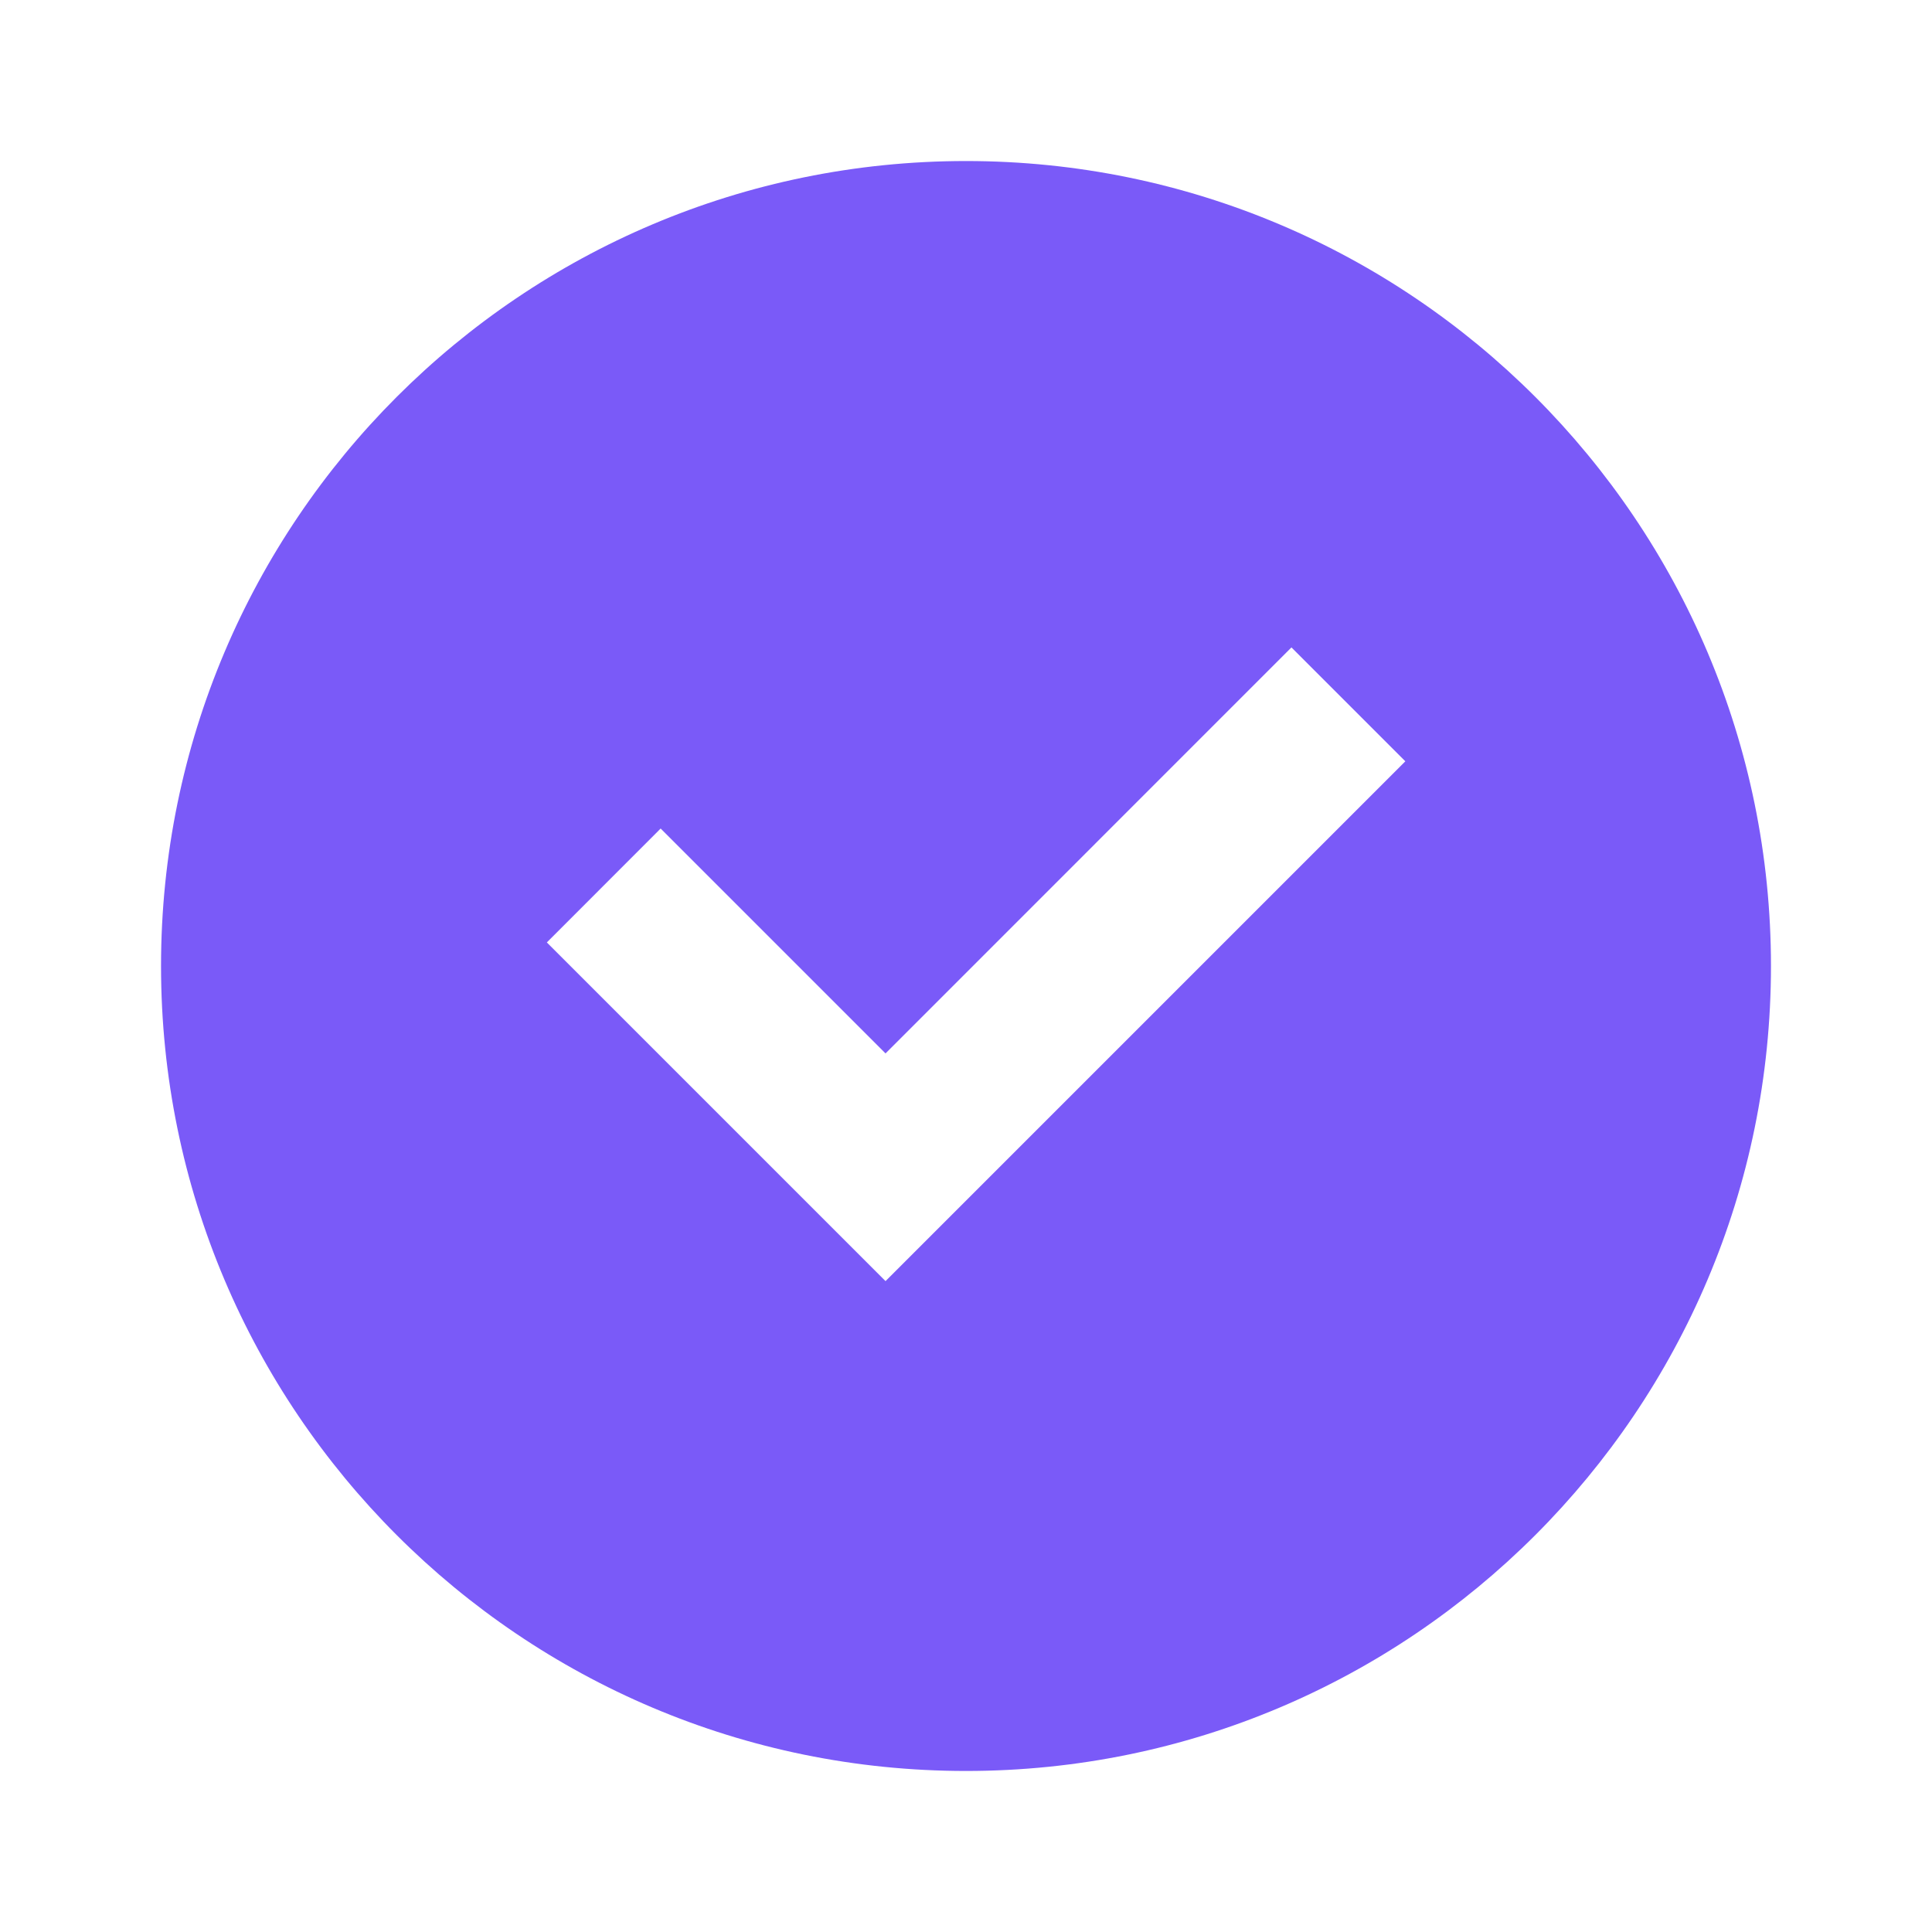
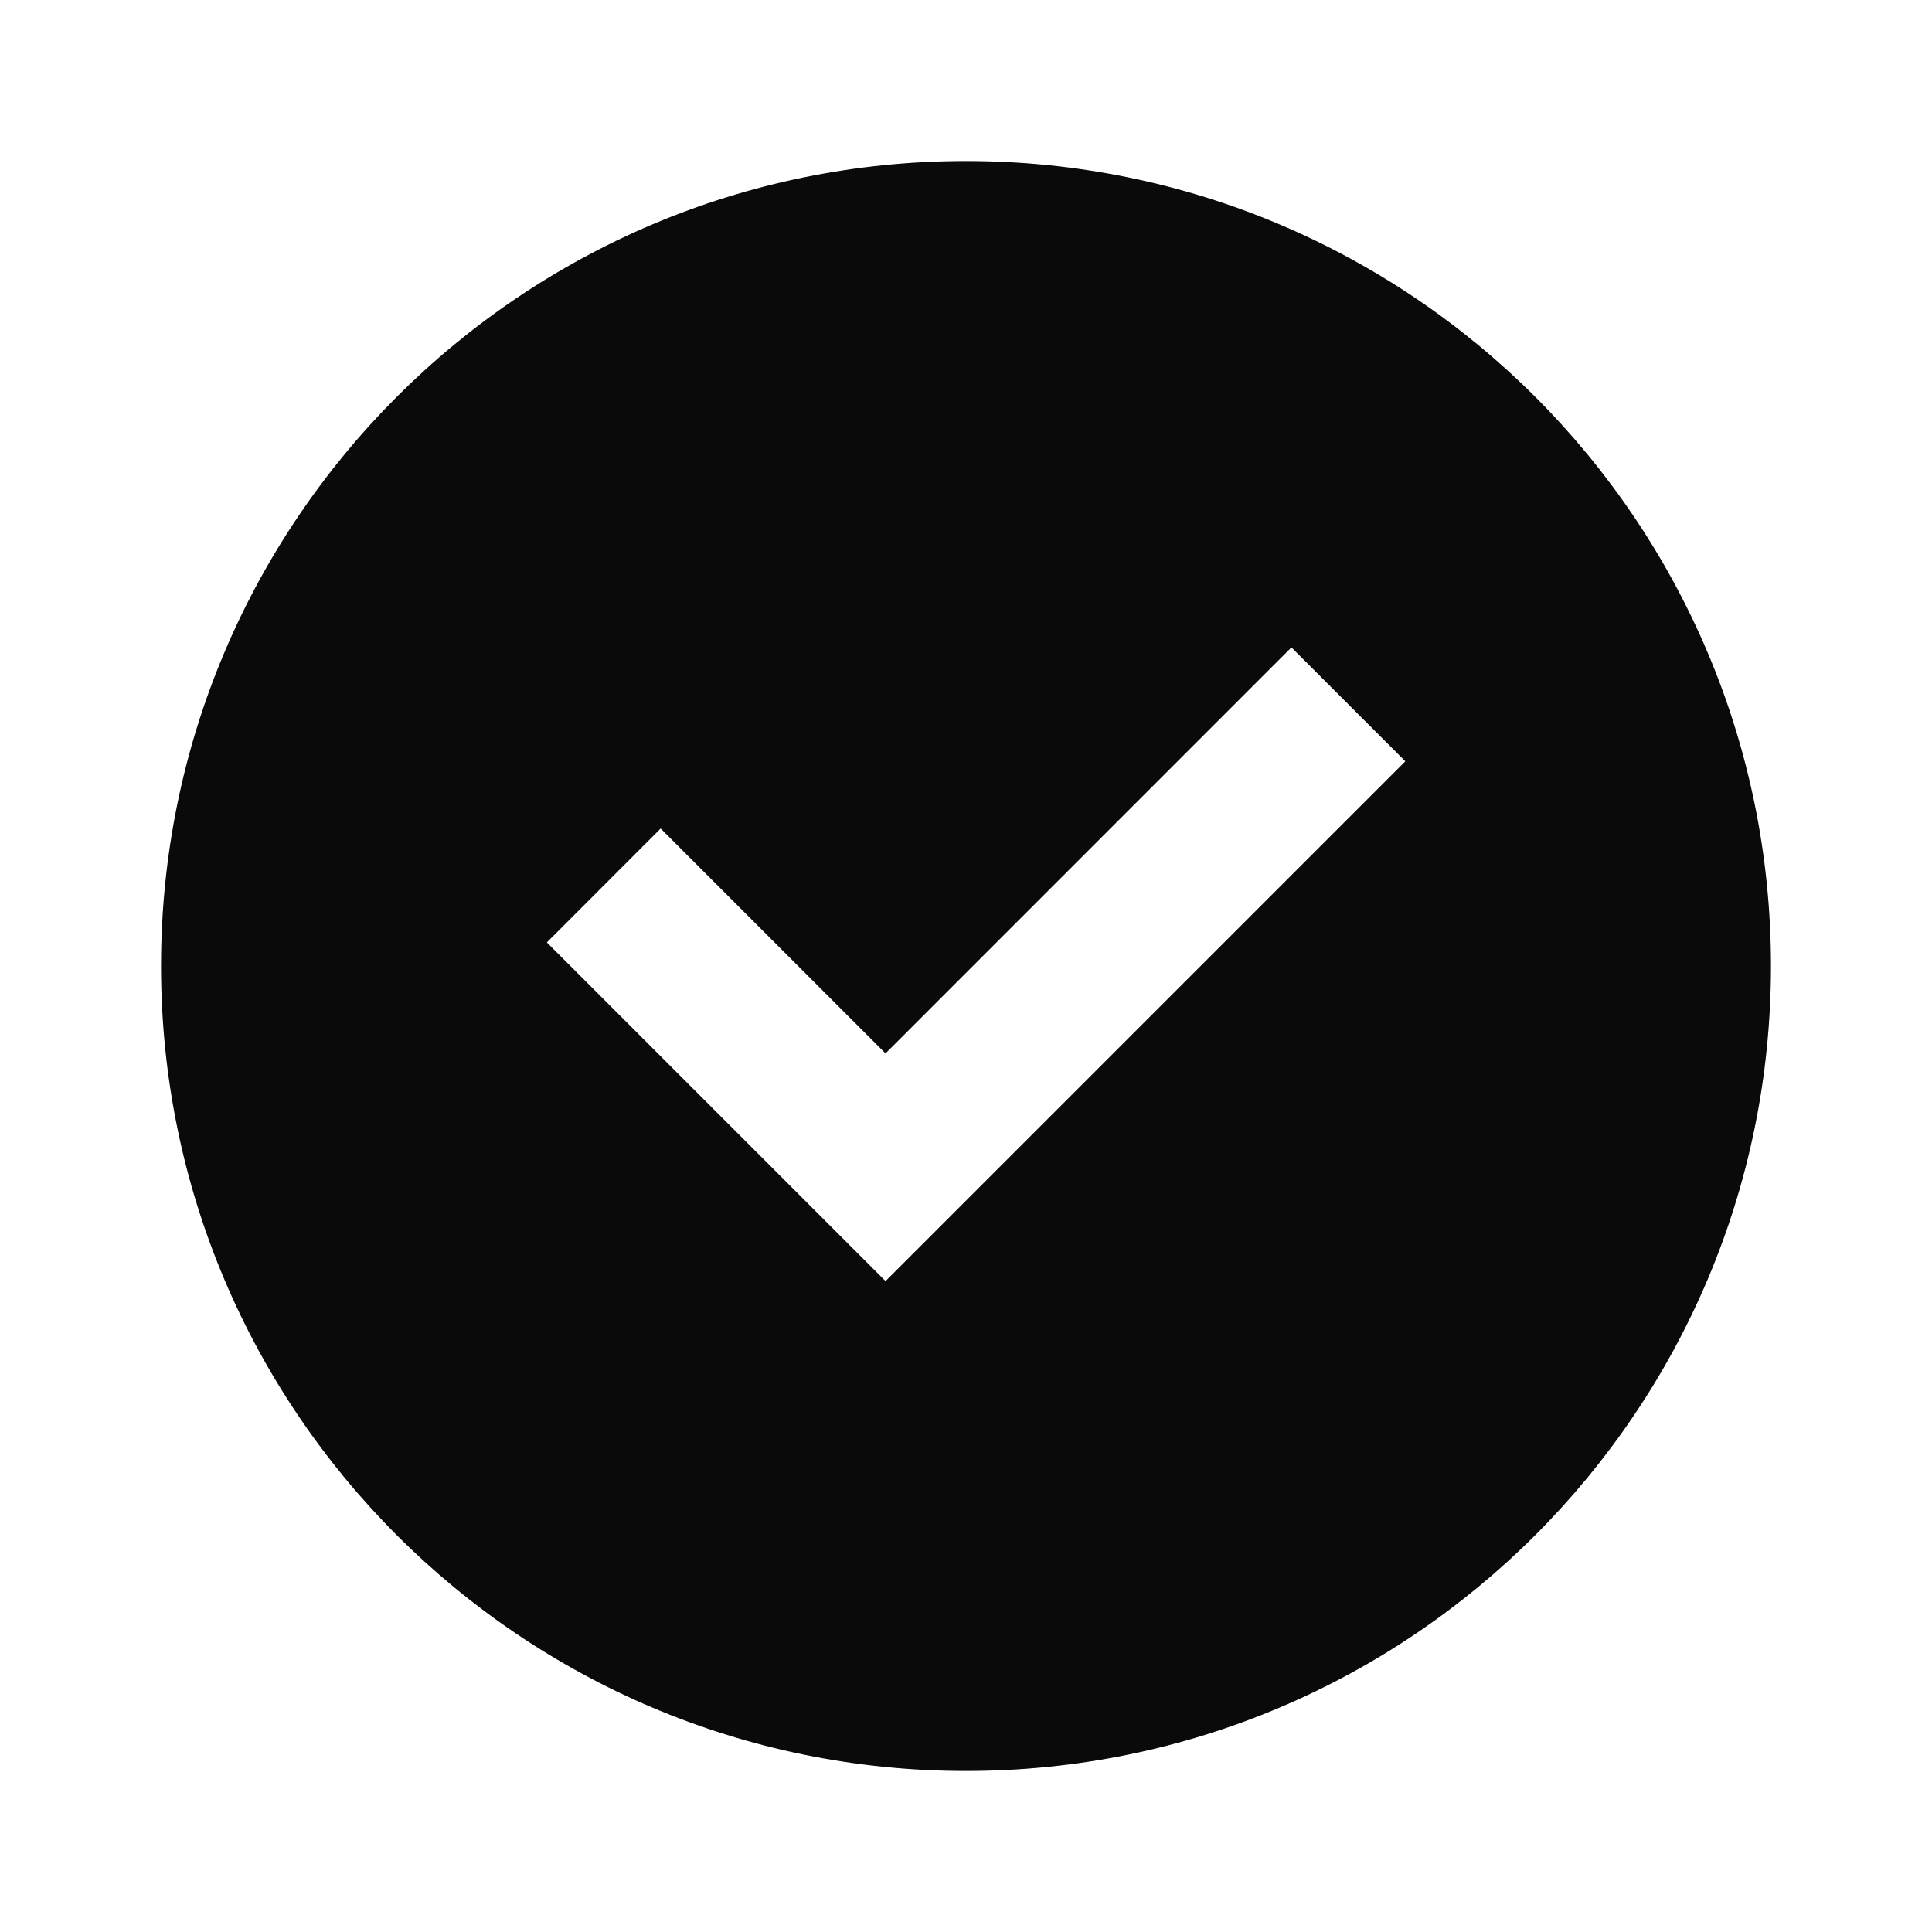
<svg xmlns="http://www.w3.org/2000/svg" preserveAspectRatio="none" overflow="visible" style="display: block;" width="20" height="20" viewBox="0 0 20 20" fill="none">
  <g id="Frame">
-     <path id="Vector" d="M10 18.333C14.602 18.333 18.333 14.602 18.333 10C18.333 5.398 14.602 1.667 10 1.667C5.398 1.667 1.667 5.398 1.667 10C1.667 14.602 5.398 18.333 10 18.333ZM14.548 7.881L9.167 13.262L5.661 9.756L6.839 8.577L9.167 10.905L13.369 6.702L14.548 7.881Z" fill="#7A5AF8" />
+     <path id="Vector" d="M10 18.333C14.602 18.333 18.333 14.602 18.333 10C18.333 5.398 14.602 1.667 10 1.667C5.398 1.667 1.667 5.398 1.667 10C1.667 14.602 5.398 18.333 10 18.333ZM14.548 7.881L9.167 13.262L5.661 9.756L6.839 8.577L9.167 10.905L13.369 6.702L14.548 7.881Z" fill="#0A0A0A" />
  </g>
</svg>
